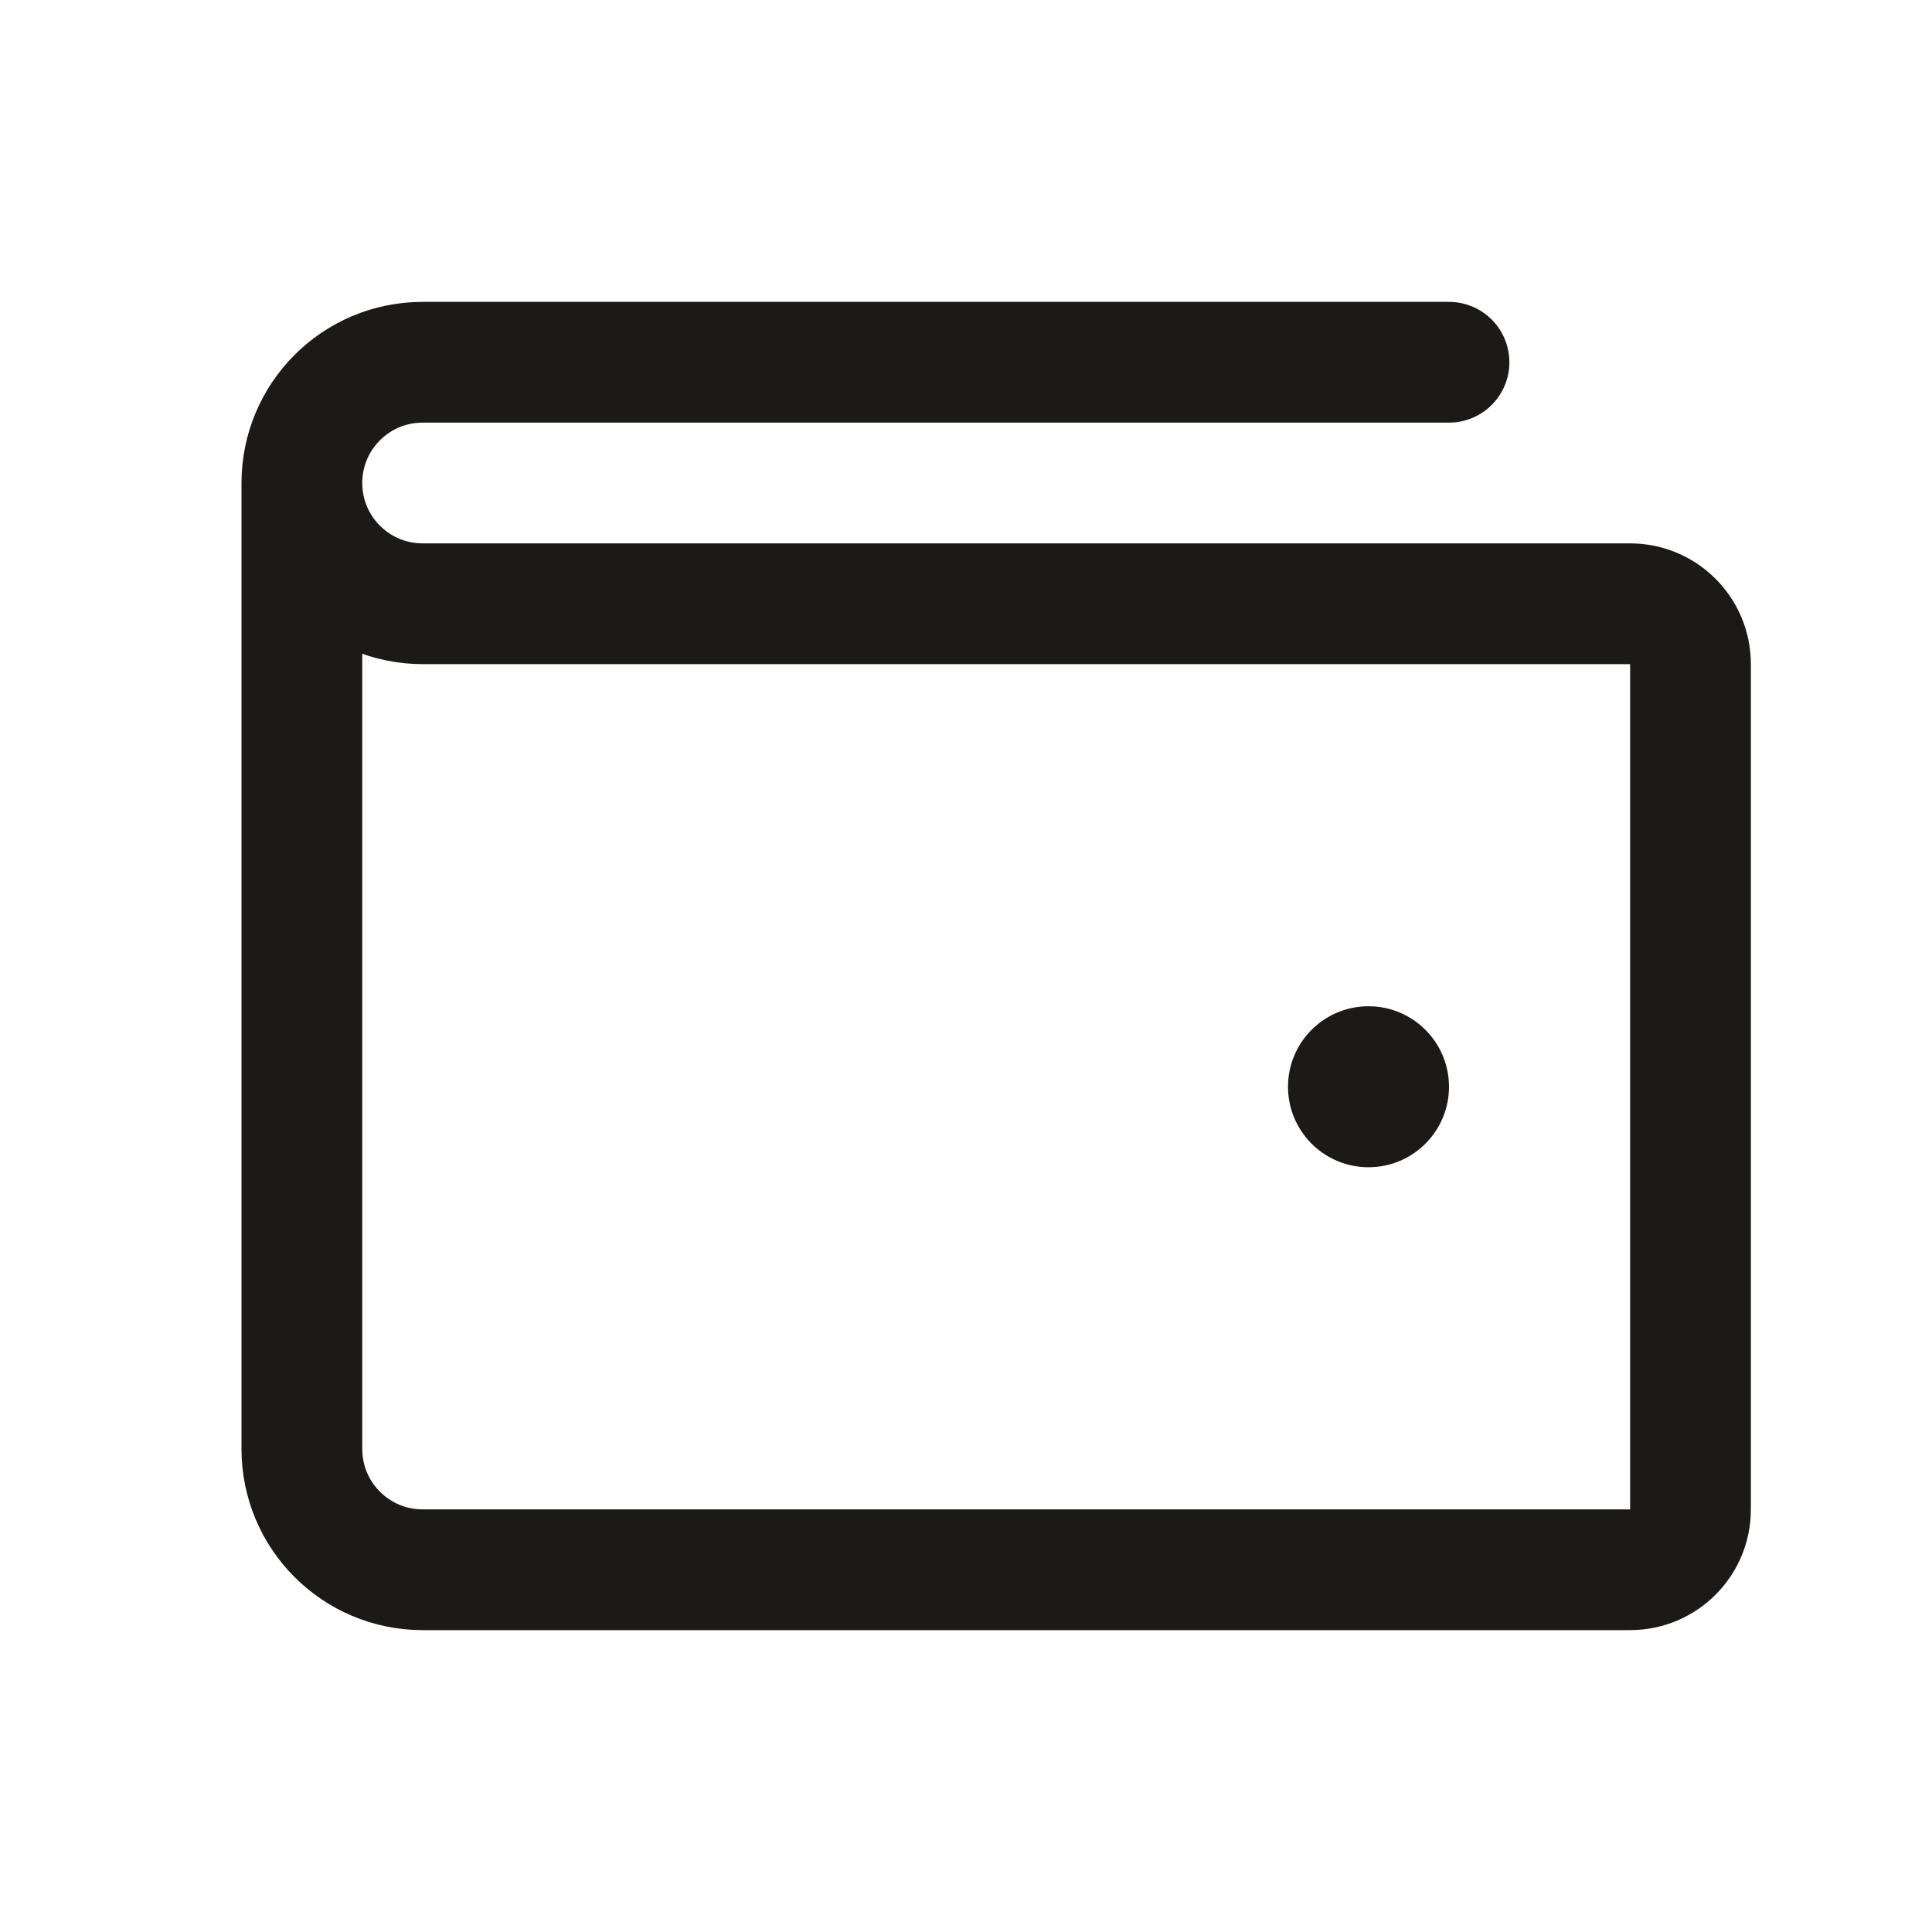
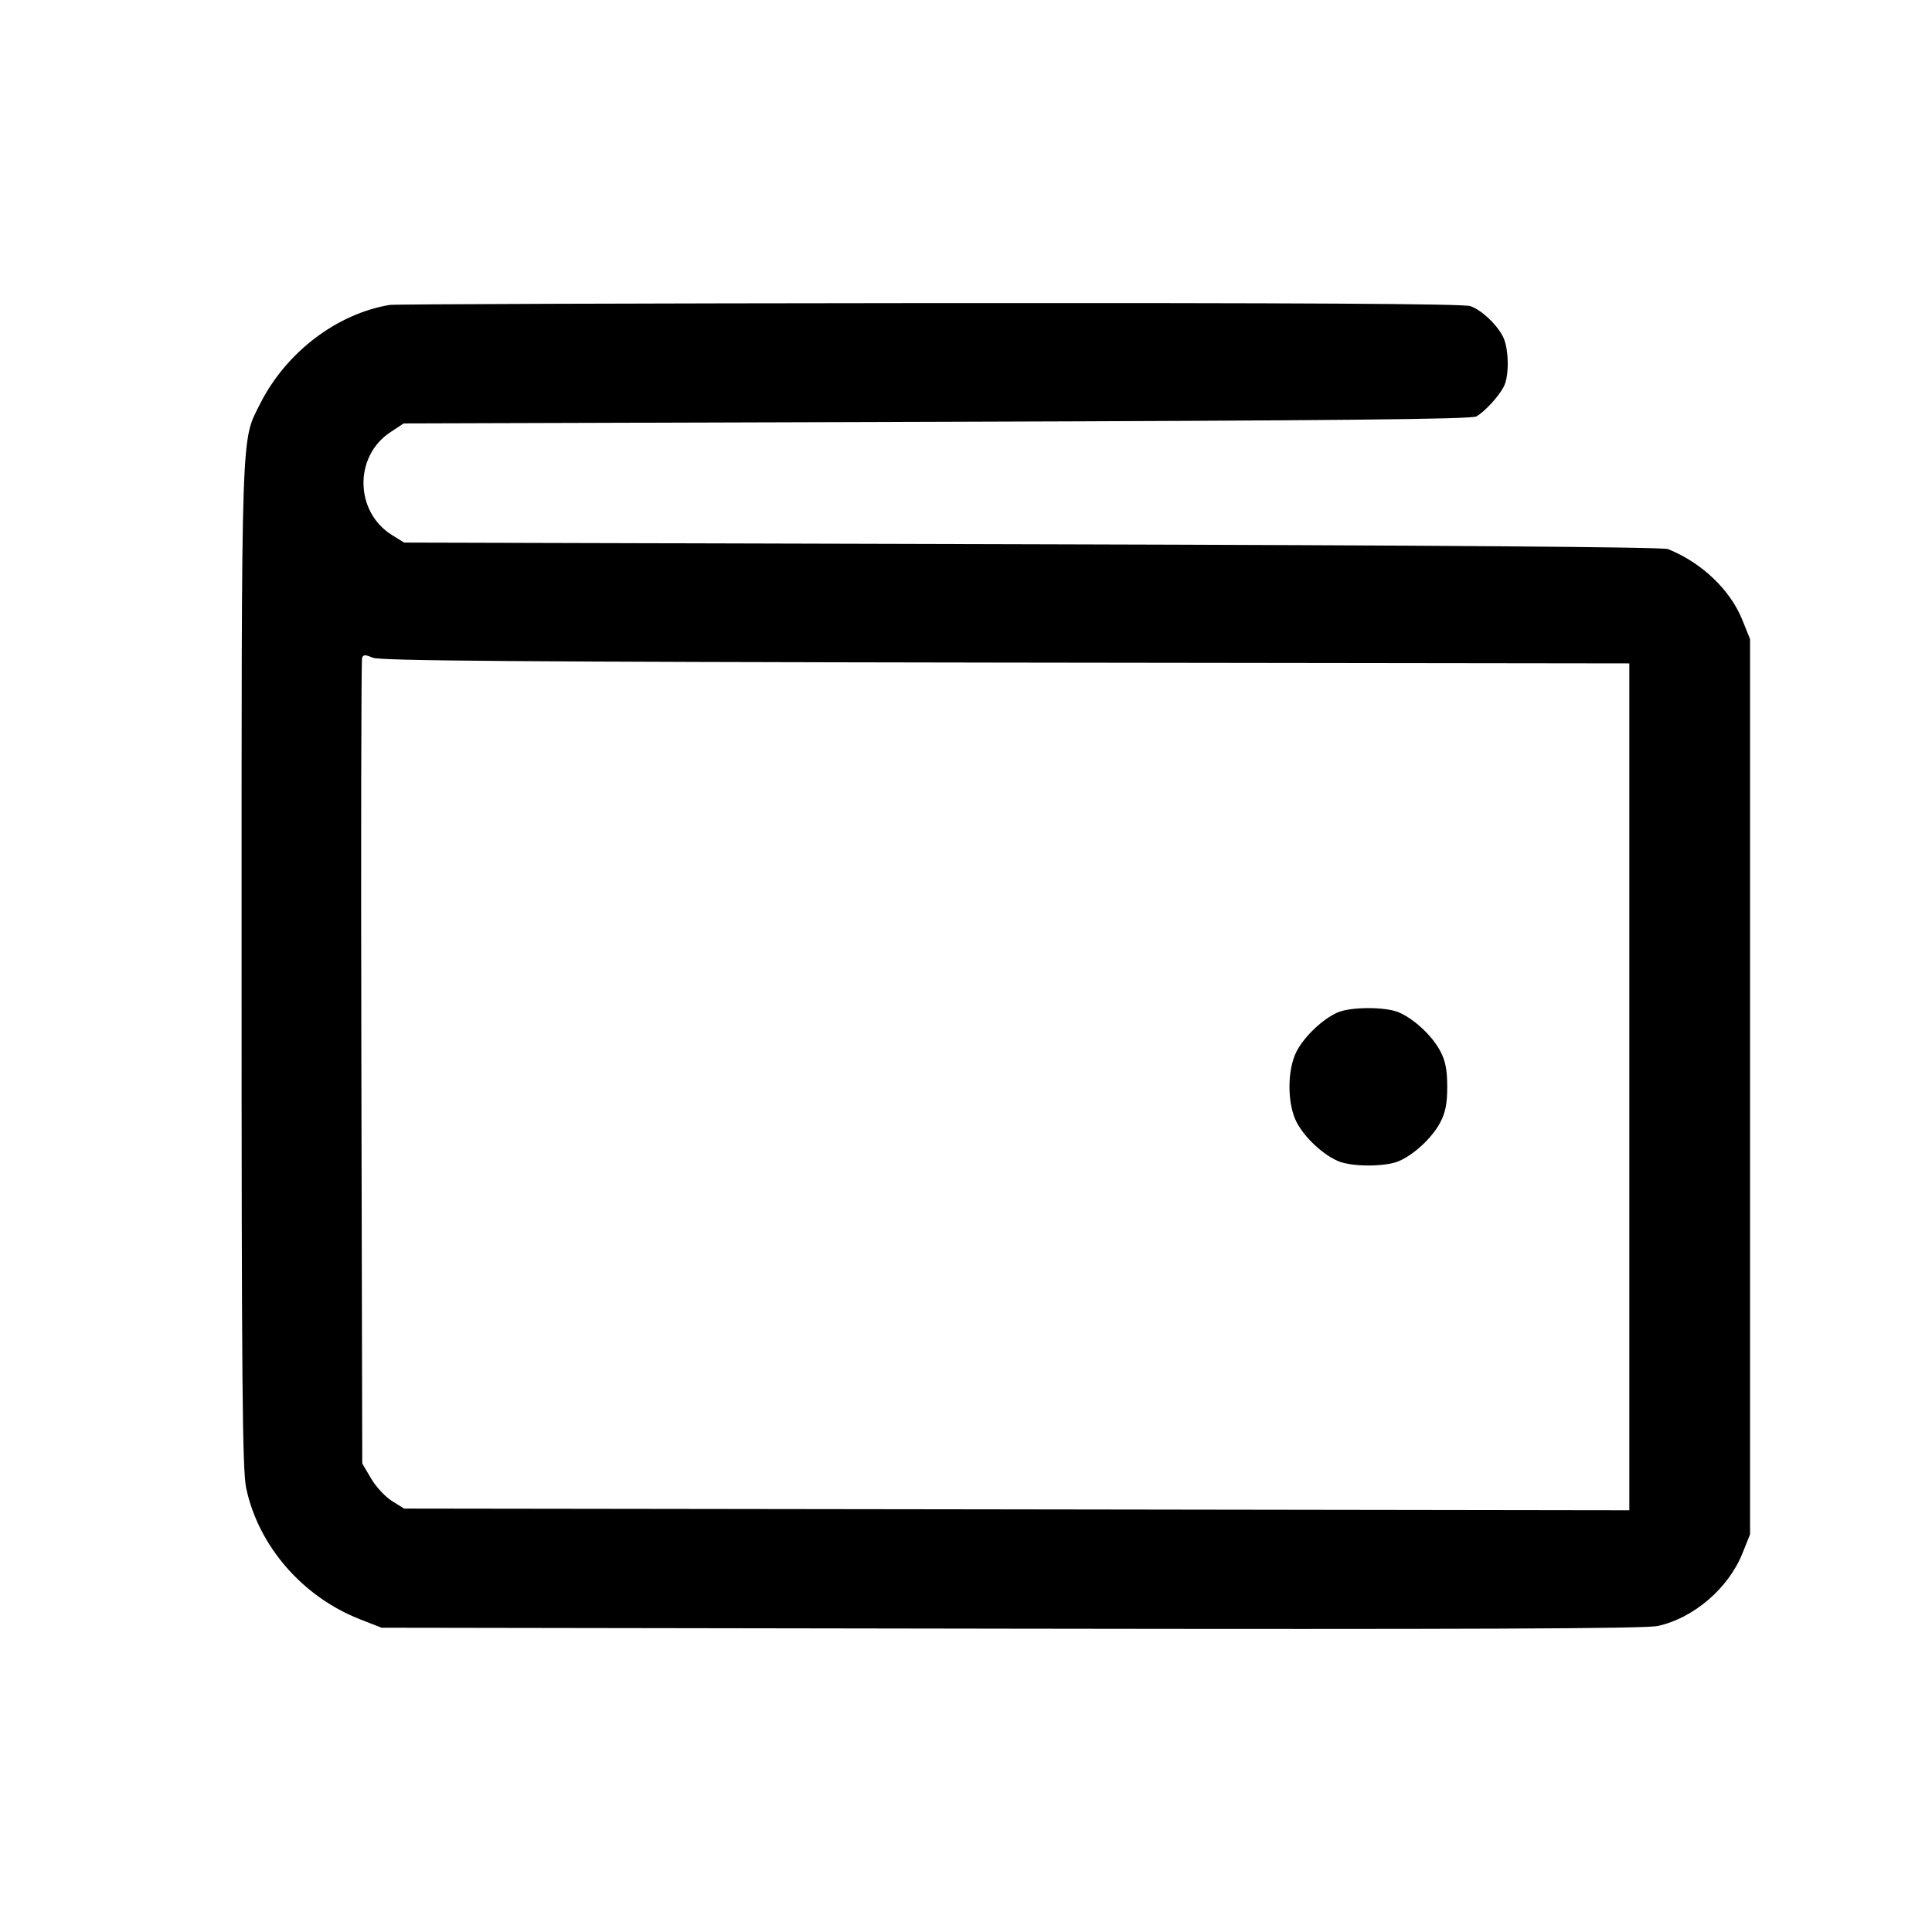
<svg xmlns="http://www.w3.org/2000/svg" xml:space="preserve" fill="none" viewBox="0 0 24 24">
-   <path stroke="#1B1A19" stroke-linecap="round" stroke-linejoin="round" stroke-width="1.5" d="M3.75 6v12a1.5 1.5 0 0 0 1.5 1.5h15a.75.75 0 0 0 .75-.75V8.25a.75.75 0 0 0-.75-.75h-15A1.5 1.5 0 0 1 3.75 6m0 0a1.5 1.5 0 0 1 1.5-1.5H18" />
-   <path fill="#1B1A19" d="M18 13.5a1 1 0 1 1-2 0 1 1 0 0 1 2 0" />
+   <path d="M4.840 3.788 C 4.183 3.898,3.555 4.376,3.233 5.013 C 2.992 5.491,3.001 5.206,3.001 12.000 C 3.001 17.187,3.011 18.264,3.058 18.485 C 3.210 19.205,3.760 19.838,4.474 20.116 L 4.740 20.220 12.560 20.232 C 18.266 20.241,20.437 20.232,20.590 20.199 C 21.035 20.104,21.469 19.733,21.644 19.299 L 21.740 19.060 21.740 13.500 L 21.740 7.940 21.644 7.701 C 21.493 7.326,21.138 6.988,20.720 6.821 C 20.655 6.795,17.863 6.774,12.820 6.761 L 5.020 6.740 4.870 6.647 C 4.407 6.359,4.395 5.670,4.848 5.370 L 5.014 5.260 11.637 5.240 C 16.570 5.225,18.280 5.208,18.340 5.173 C 18.446 5.112,18.618 4.925,18.681 4.802 C 18.751 4.667,18.744 4.323,18.669 4.179 C 18.588 4.024,18.409 3.856,18.267 3.803 C 18.189 3.773,16.131 3.762,11.547 3.765 C 7.913 3.768,4.895 3.778,4.840 3.788 M12.490 8.231 L 20.240 8.241 20.240 13.501 L 20.240 18.761 12.630 18.750 L 5.020 18.740 4.870 18.647 C 4.787 18.595,4.670 18.469,4.610 18.367 L 4.500 18.180 4.489 13.201 C 4.483 10.462,4.487 8.199,4.498 8.171 C 4.513 8.131,4.539 8.131,4.629 8.170 C 4.716 8.209,6.433 8.222,12.490 8.231 M16.617 12.577 C 16.434 12.656,16.207 12.871,16.109 13.056 C 15.988 13.285,15.988 13.715,16.109 13.944 C 16.209 14.134,16.437 14.346,16.626 14.425 C 16.795 14.496,17.205 14.496,17.374 14.425 C 17.563 14.346,17.791 14.134,17.891 13.944 C 17.956 13.821,17.978 13.710,17.978 13.500 C 17.978 13.290,17.956 13.179,17.891 13.056 C 17.791 12.866,17.563 12.654,17.374 12.575 C 17.208 12.505,16.778 12.506,16.617 12.577 " stroke="none" fill-rule="evenodd" fill="black" />
</svg>
